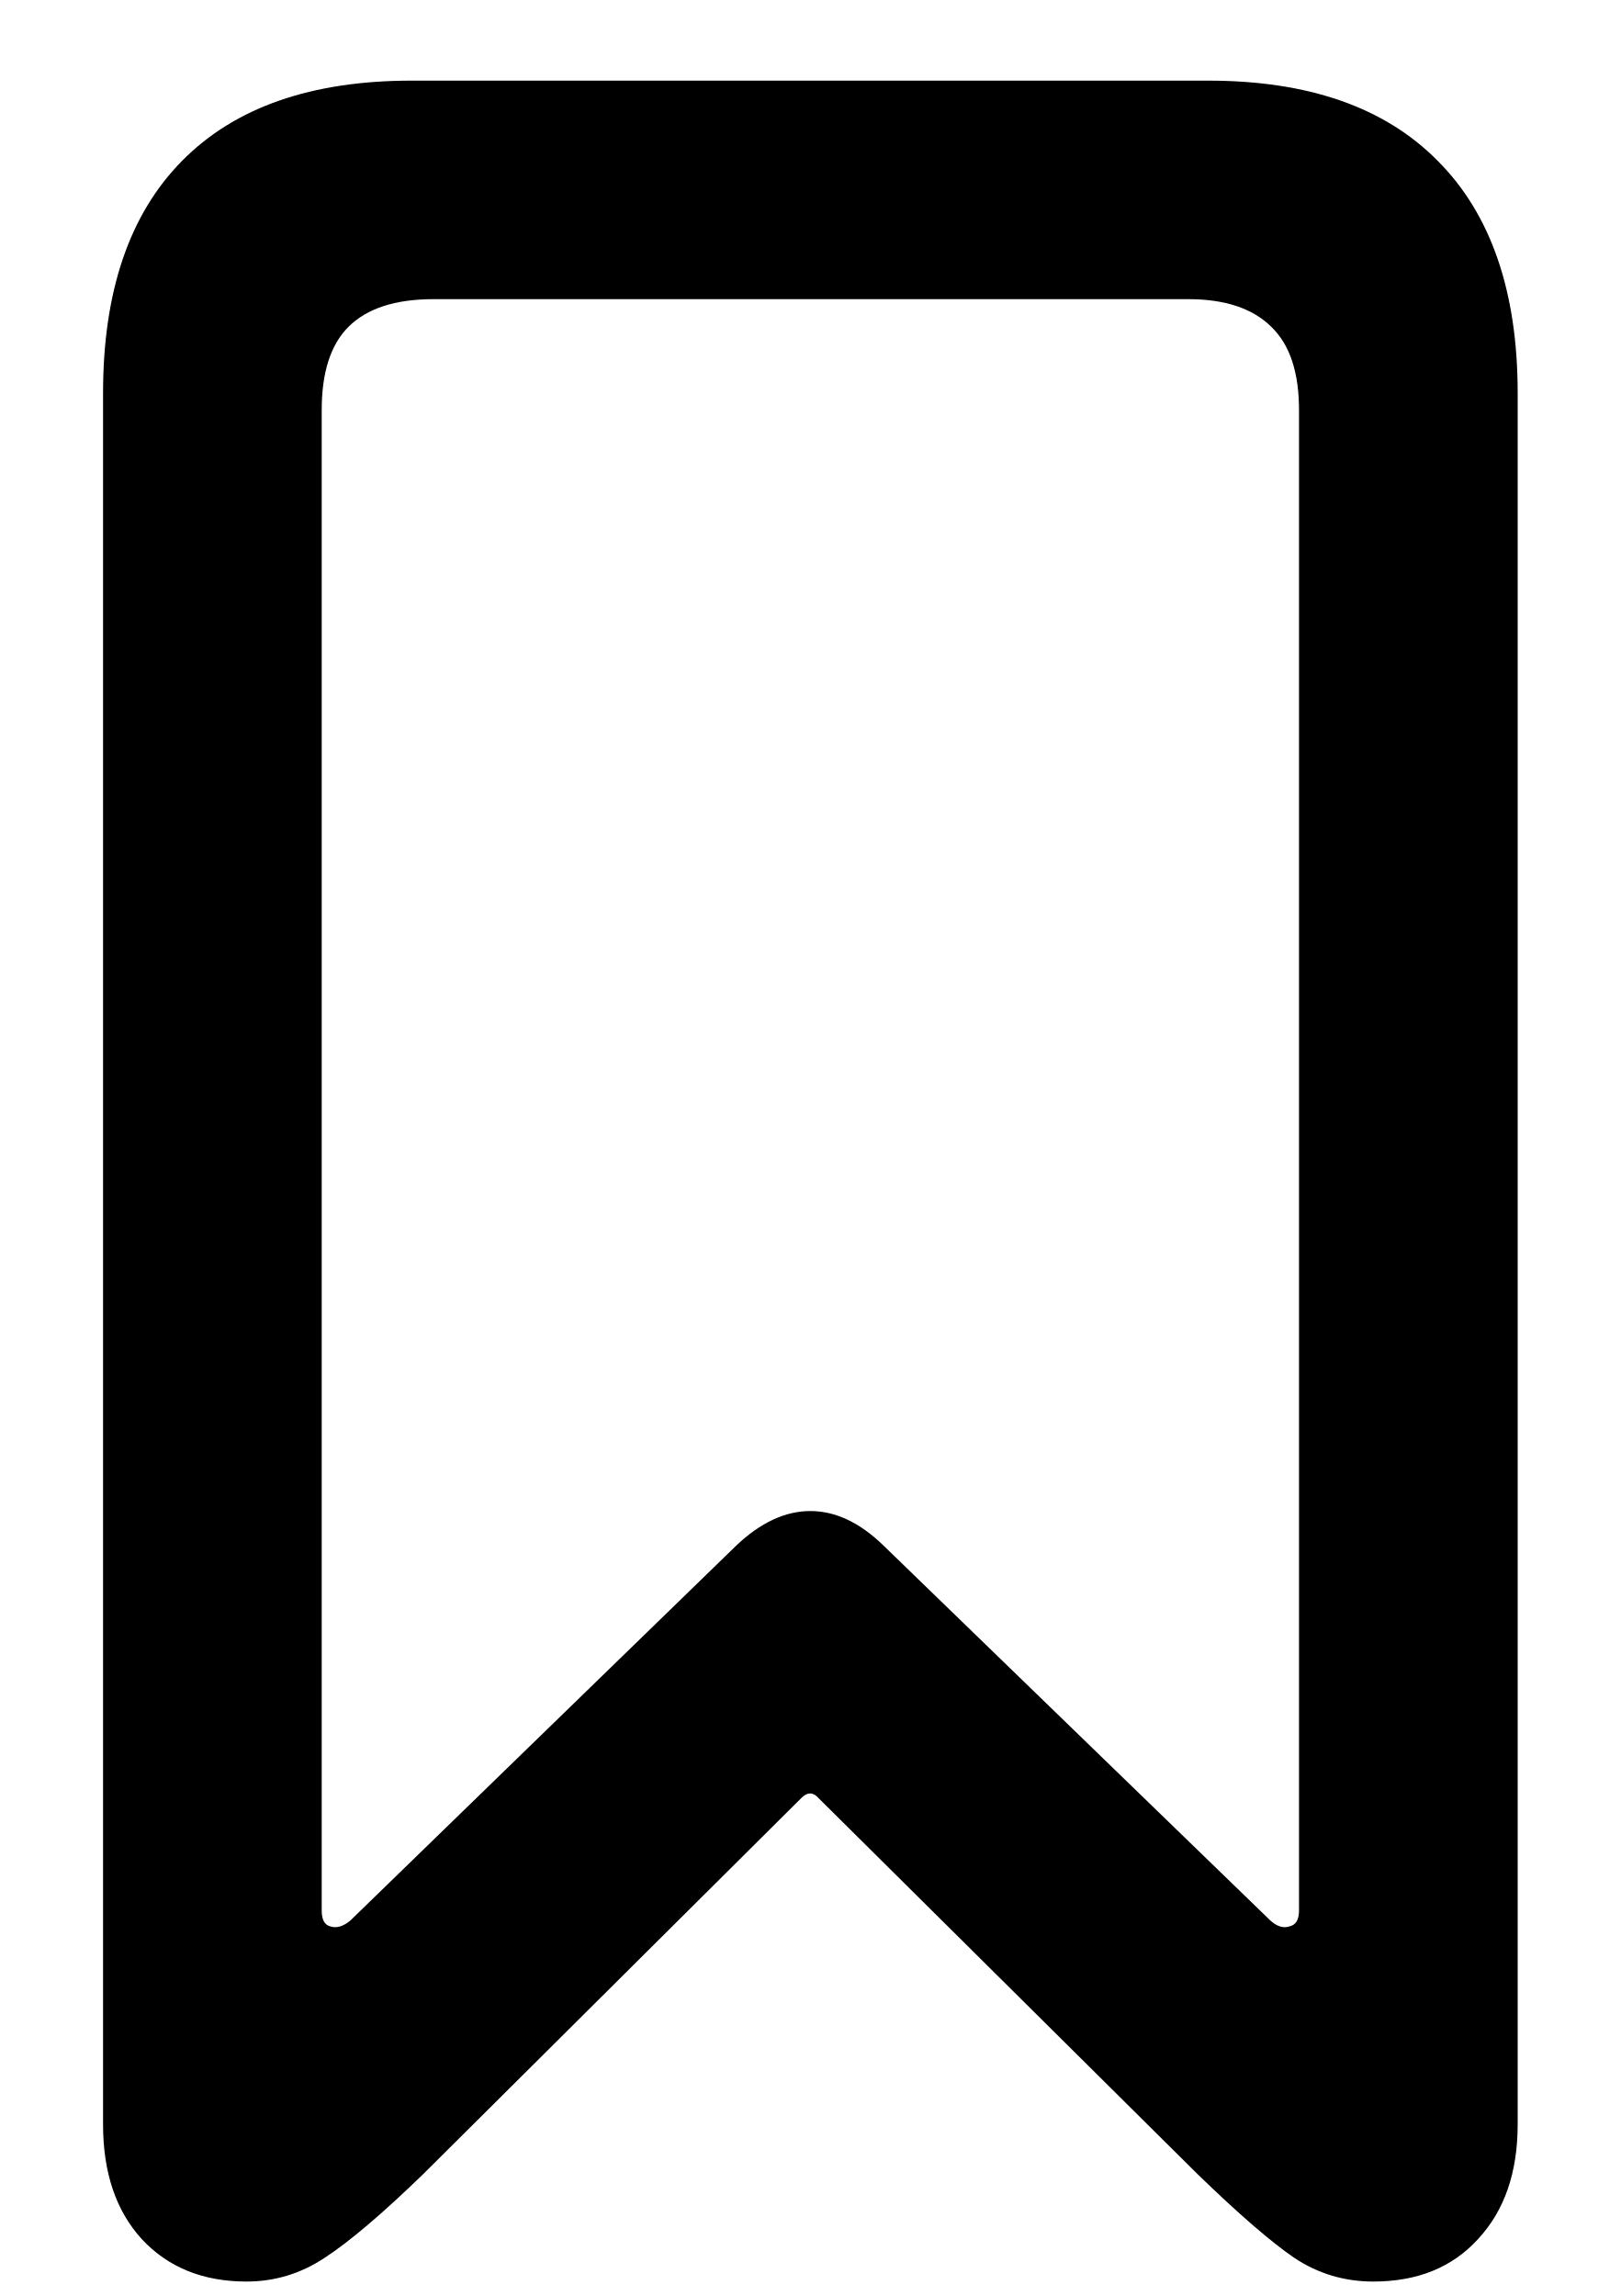
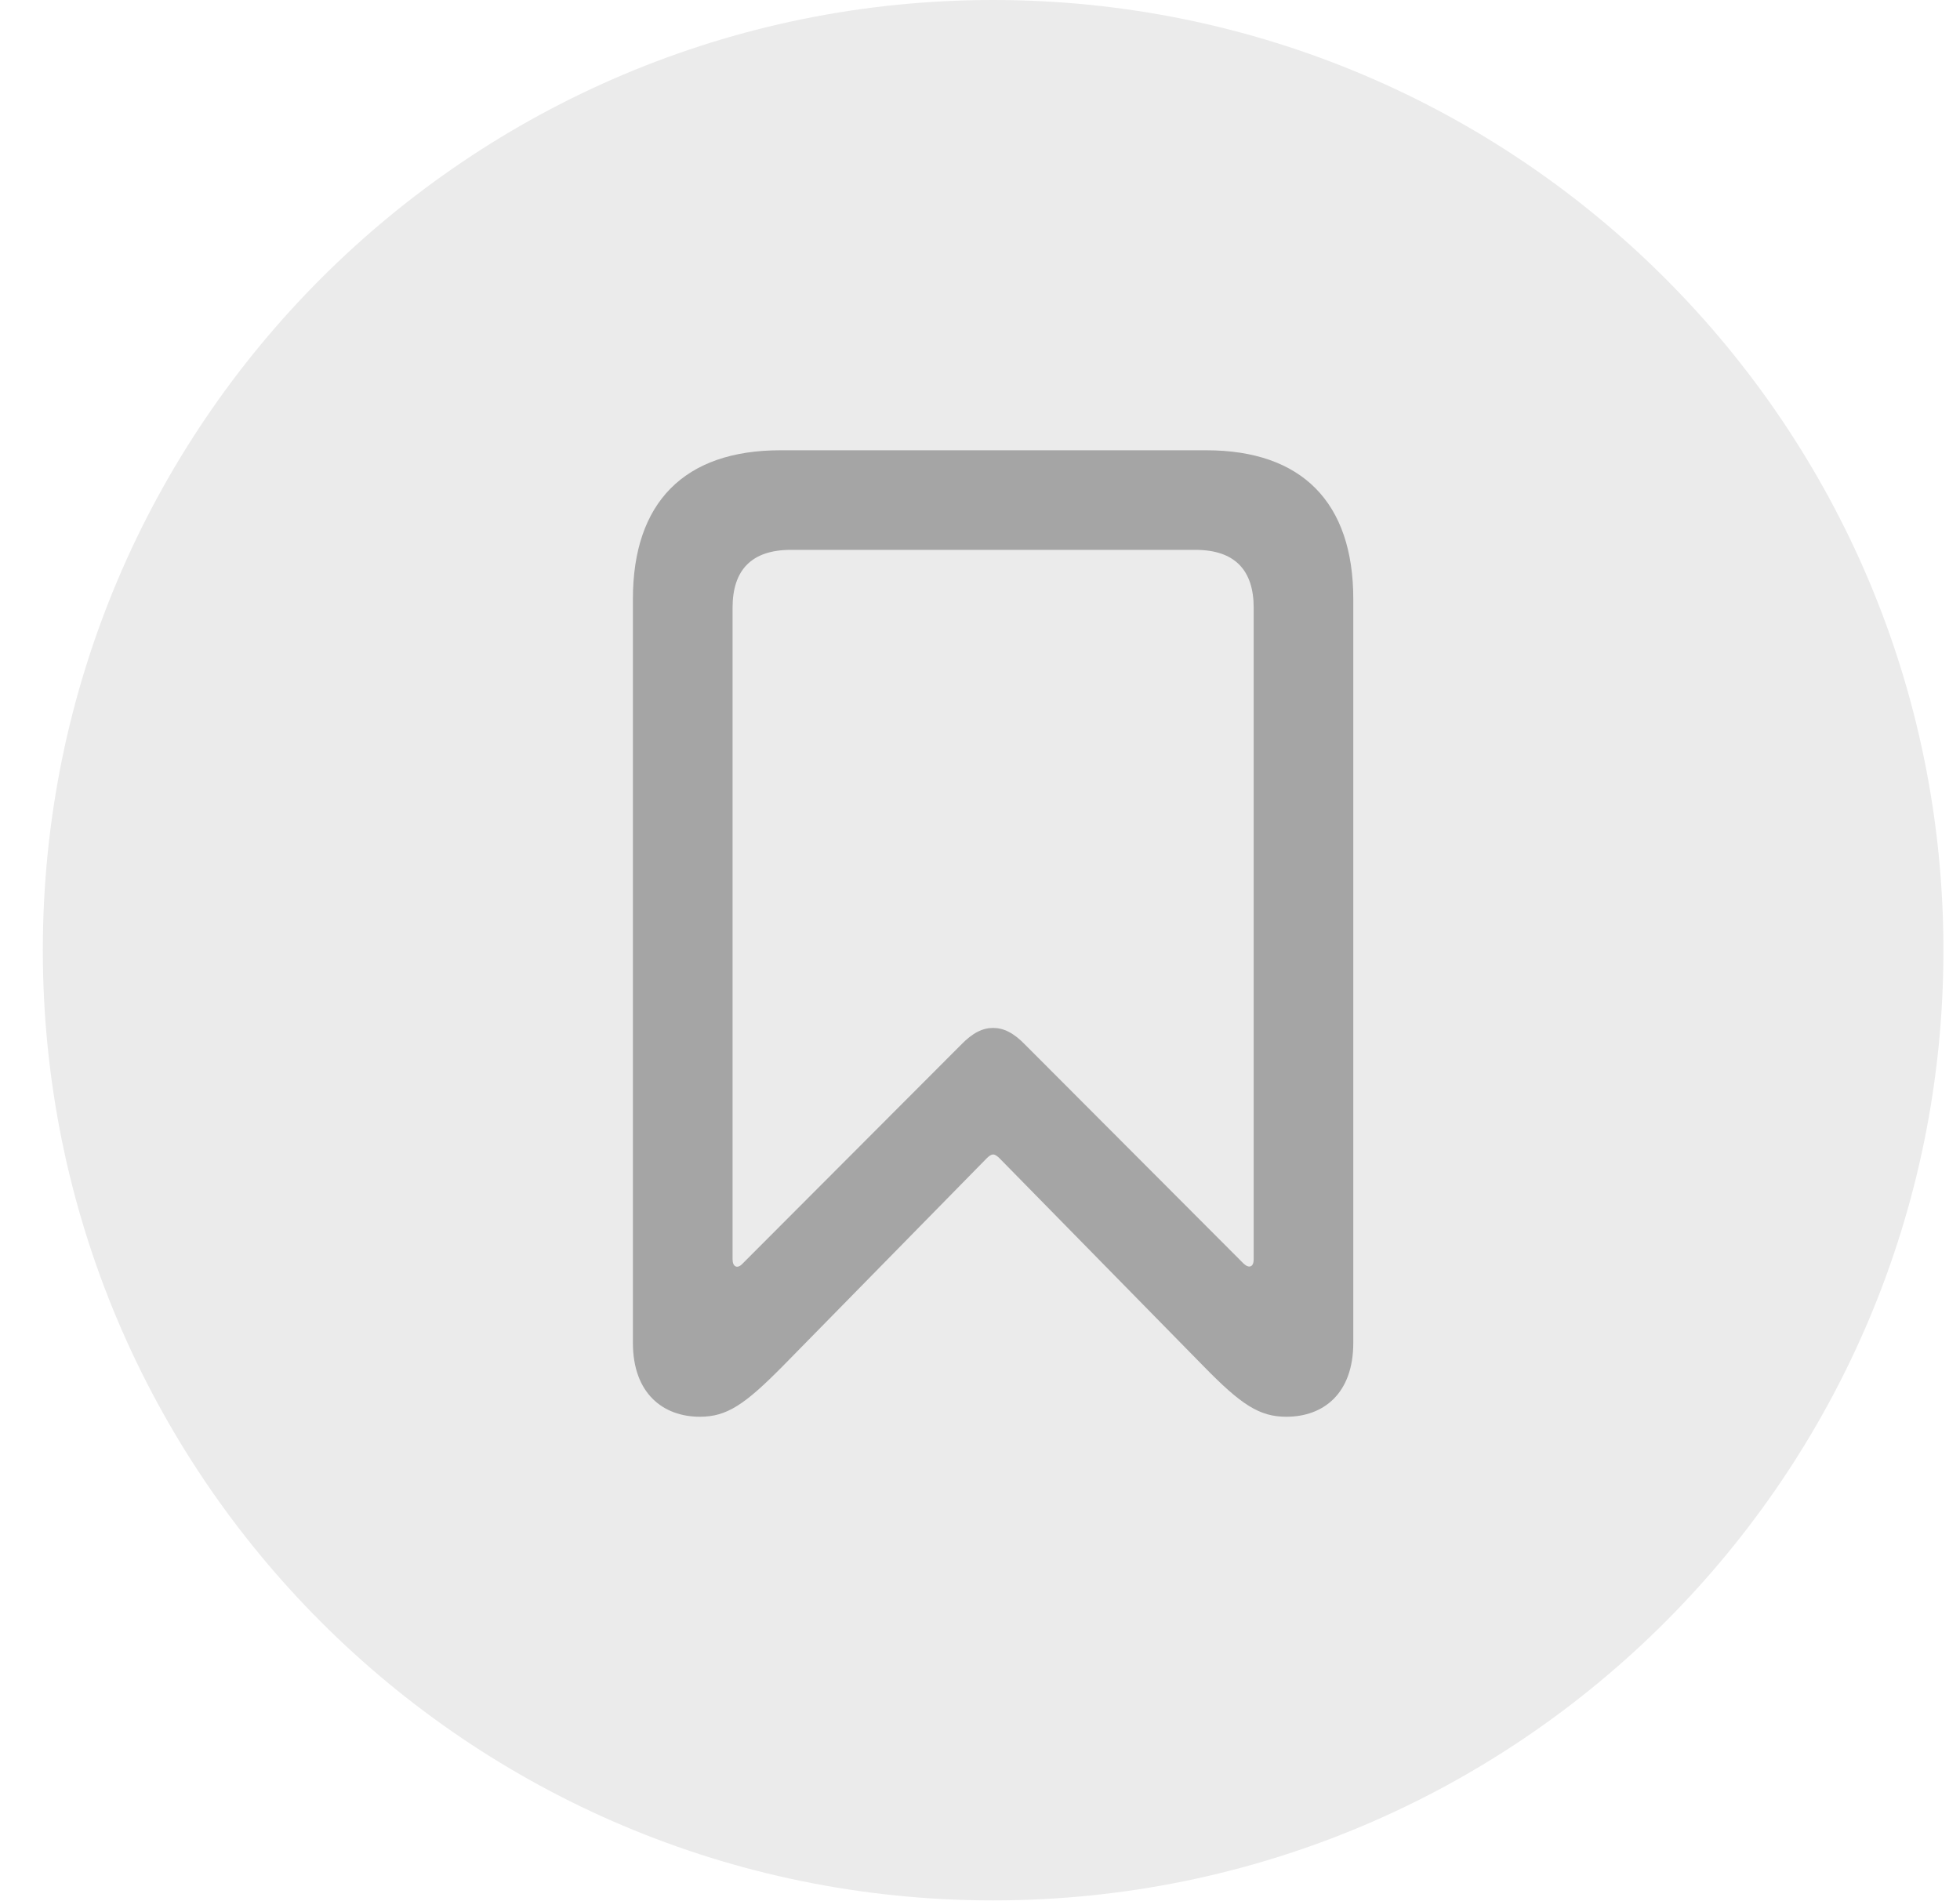
- <svg xmlns="http://www.w3.org/2000/svg" viewBox="0 0 12 17" fill="none">
-   <path d="M1.825 16.893C1.503 16.893 1.244 16.788 1.049 16.578C0.858 16.368 0.763 16.085 0.763 15.729V2.911C0.763 2.159 0.958 1.585 1.349 1.19C1.74 0.794 2.306 0.597 3.048 0.597H8.944C9.687 0.597 10.253 0.794 10.644 1.19C11.039 1.585 11.237 2.159 11.237 2.911V15.729C11.237 16.085 11.139 16.368 10.944 16.578C10.753 16.788 10.495 16.893 10.168 16.893C9.953 16.893 9.757 16.834 9.582 16.717C9.411 16.6 9.171 16.393 8.864 16.095L6.059 13.312C6.02 13.268 5.978 13.268 5.934 13.312L3.136 16.095C2.829 16.393 2.584 16.6 2.404 16.717C2.228 16.834 2.035 16.893 1.825 16.893ZM2.594 14.22L5.451 11.444C5.631 11.273 5.814 11.188 6 11.188C6.186 11.188 6.366 11.273 6.542 11.444L9.406 14.22C9.455 14.264 9.501 14.278 9.545 14.264C9.594 14.254 9.618 14.215 9.618 14.146V3.036C9.618 2.757 9.55 2.552 9.413 2.42C9.276 2.284 9.071 2.215 8.798 2.215H3.209C2.926 2.215 2.716 2.284 2.58 2.42C2.448 2.552 2.382 2.757 2.382 3.036V14.146C2.382 14.215 2.404 14.254 2.448 14.264C2.492 14.278 2.541 14.264 2.594 14.22Z" fill="currentColor" />
+ <svg xmlns="http://www.w3.org/2000/svg" viewBox="0 0 33 32" fill="none">
+   <circle cx="16.721" cy="16" r="16" fill="#EBEBEB" />
+   <path d="M11.784 23.856C11.169 23.856 10.656 23.468 10.656 22.611V10.087C10.656 8.461 11.521 7.582 13.139 7.582H20.31C21.921 7.582 22.785 8.461 22.785 10.087V22.611C22.785 23.468 22.28 23.856 21.657 23.856C21.203 23.856 20.895 23.651 20.266 23.007L16.831 19.506C16.794 19.469 16.757 19.44 16.721 19.44C16.684 19.44 16.648 19.469 16.611 19.506L13.176 23.007C12.539 23.651 12.238 23.856 11.784 23.856ZM12.502 21.278L16.179 17.594C16.377 17.389 16.545 17.309 16.721 17.309C16.896 17.309 17.065 17.389 17.263 17.594L20.939 21.278C21.035 21.366 21.108 21.33 21.108 21.205V10.233C21.108 9.604 20.793 9.259 20.127 9.259H13.315C12.648 9.259 12.334 9.604 12.334 10.233V21.205C12.334 21.33 12.414 21.373 12.502 21.278Z" fill="black" fill-opacity="0.3" />
</svg>
